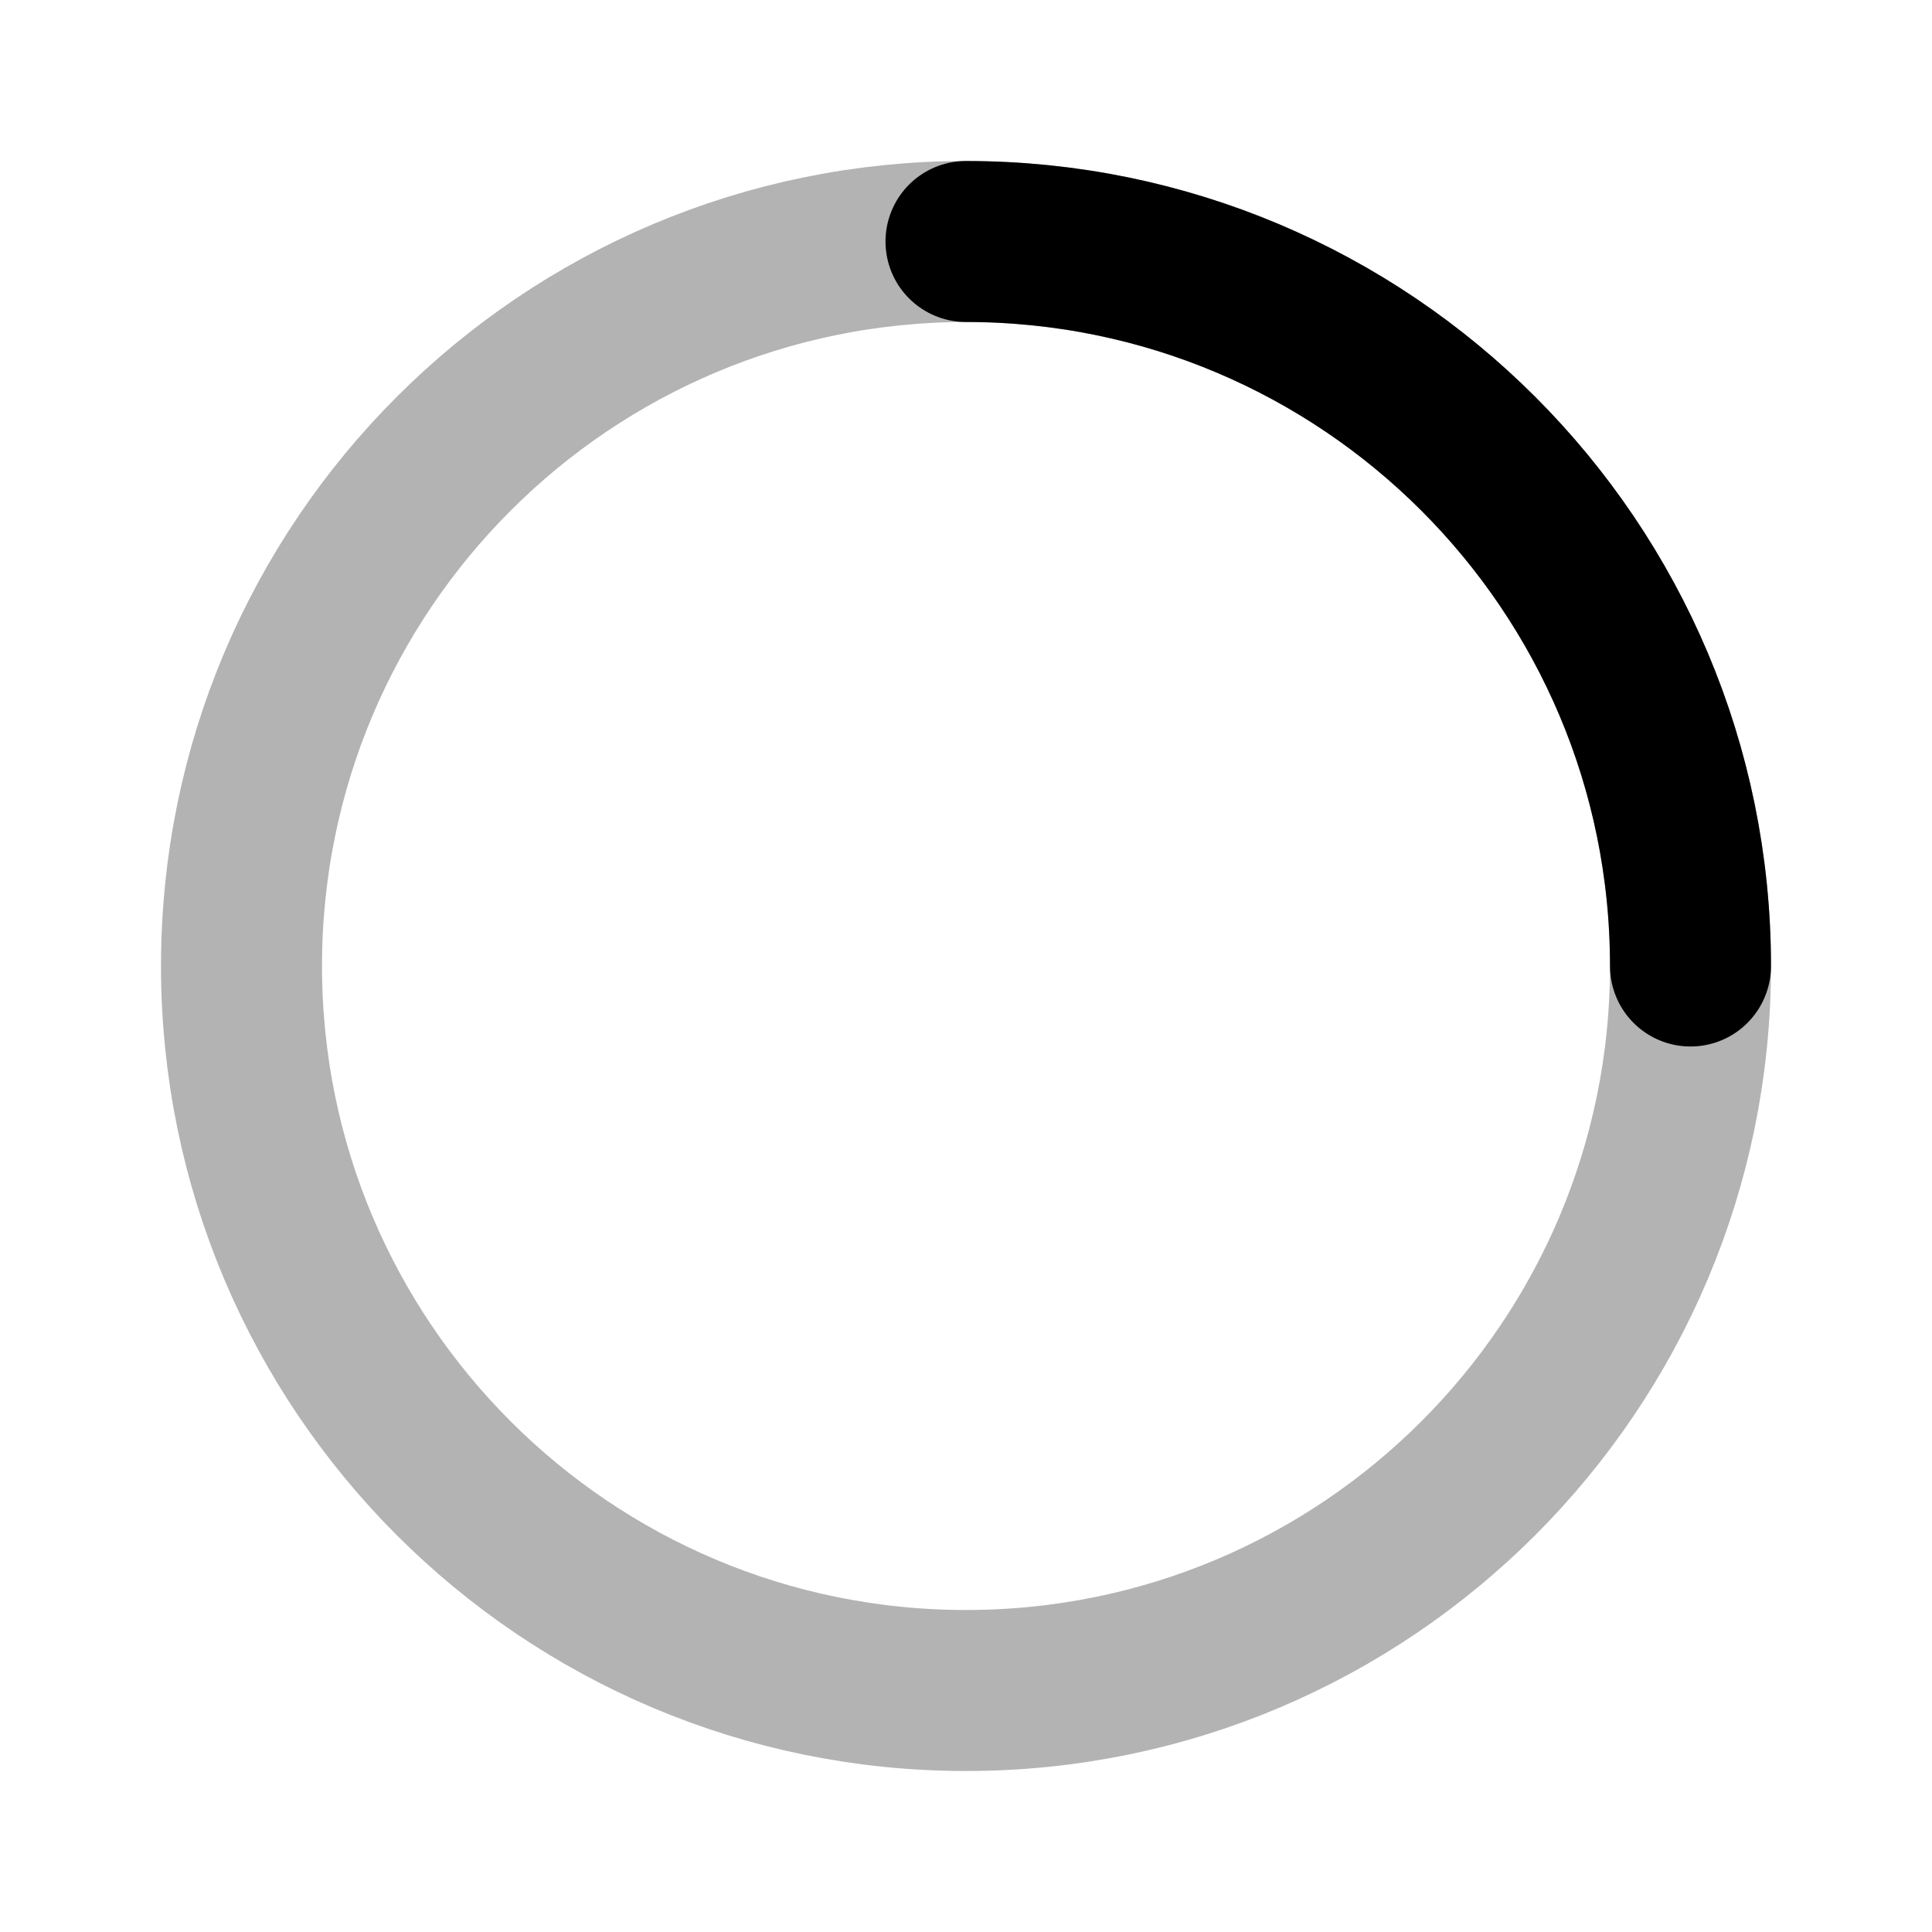
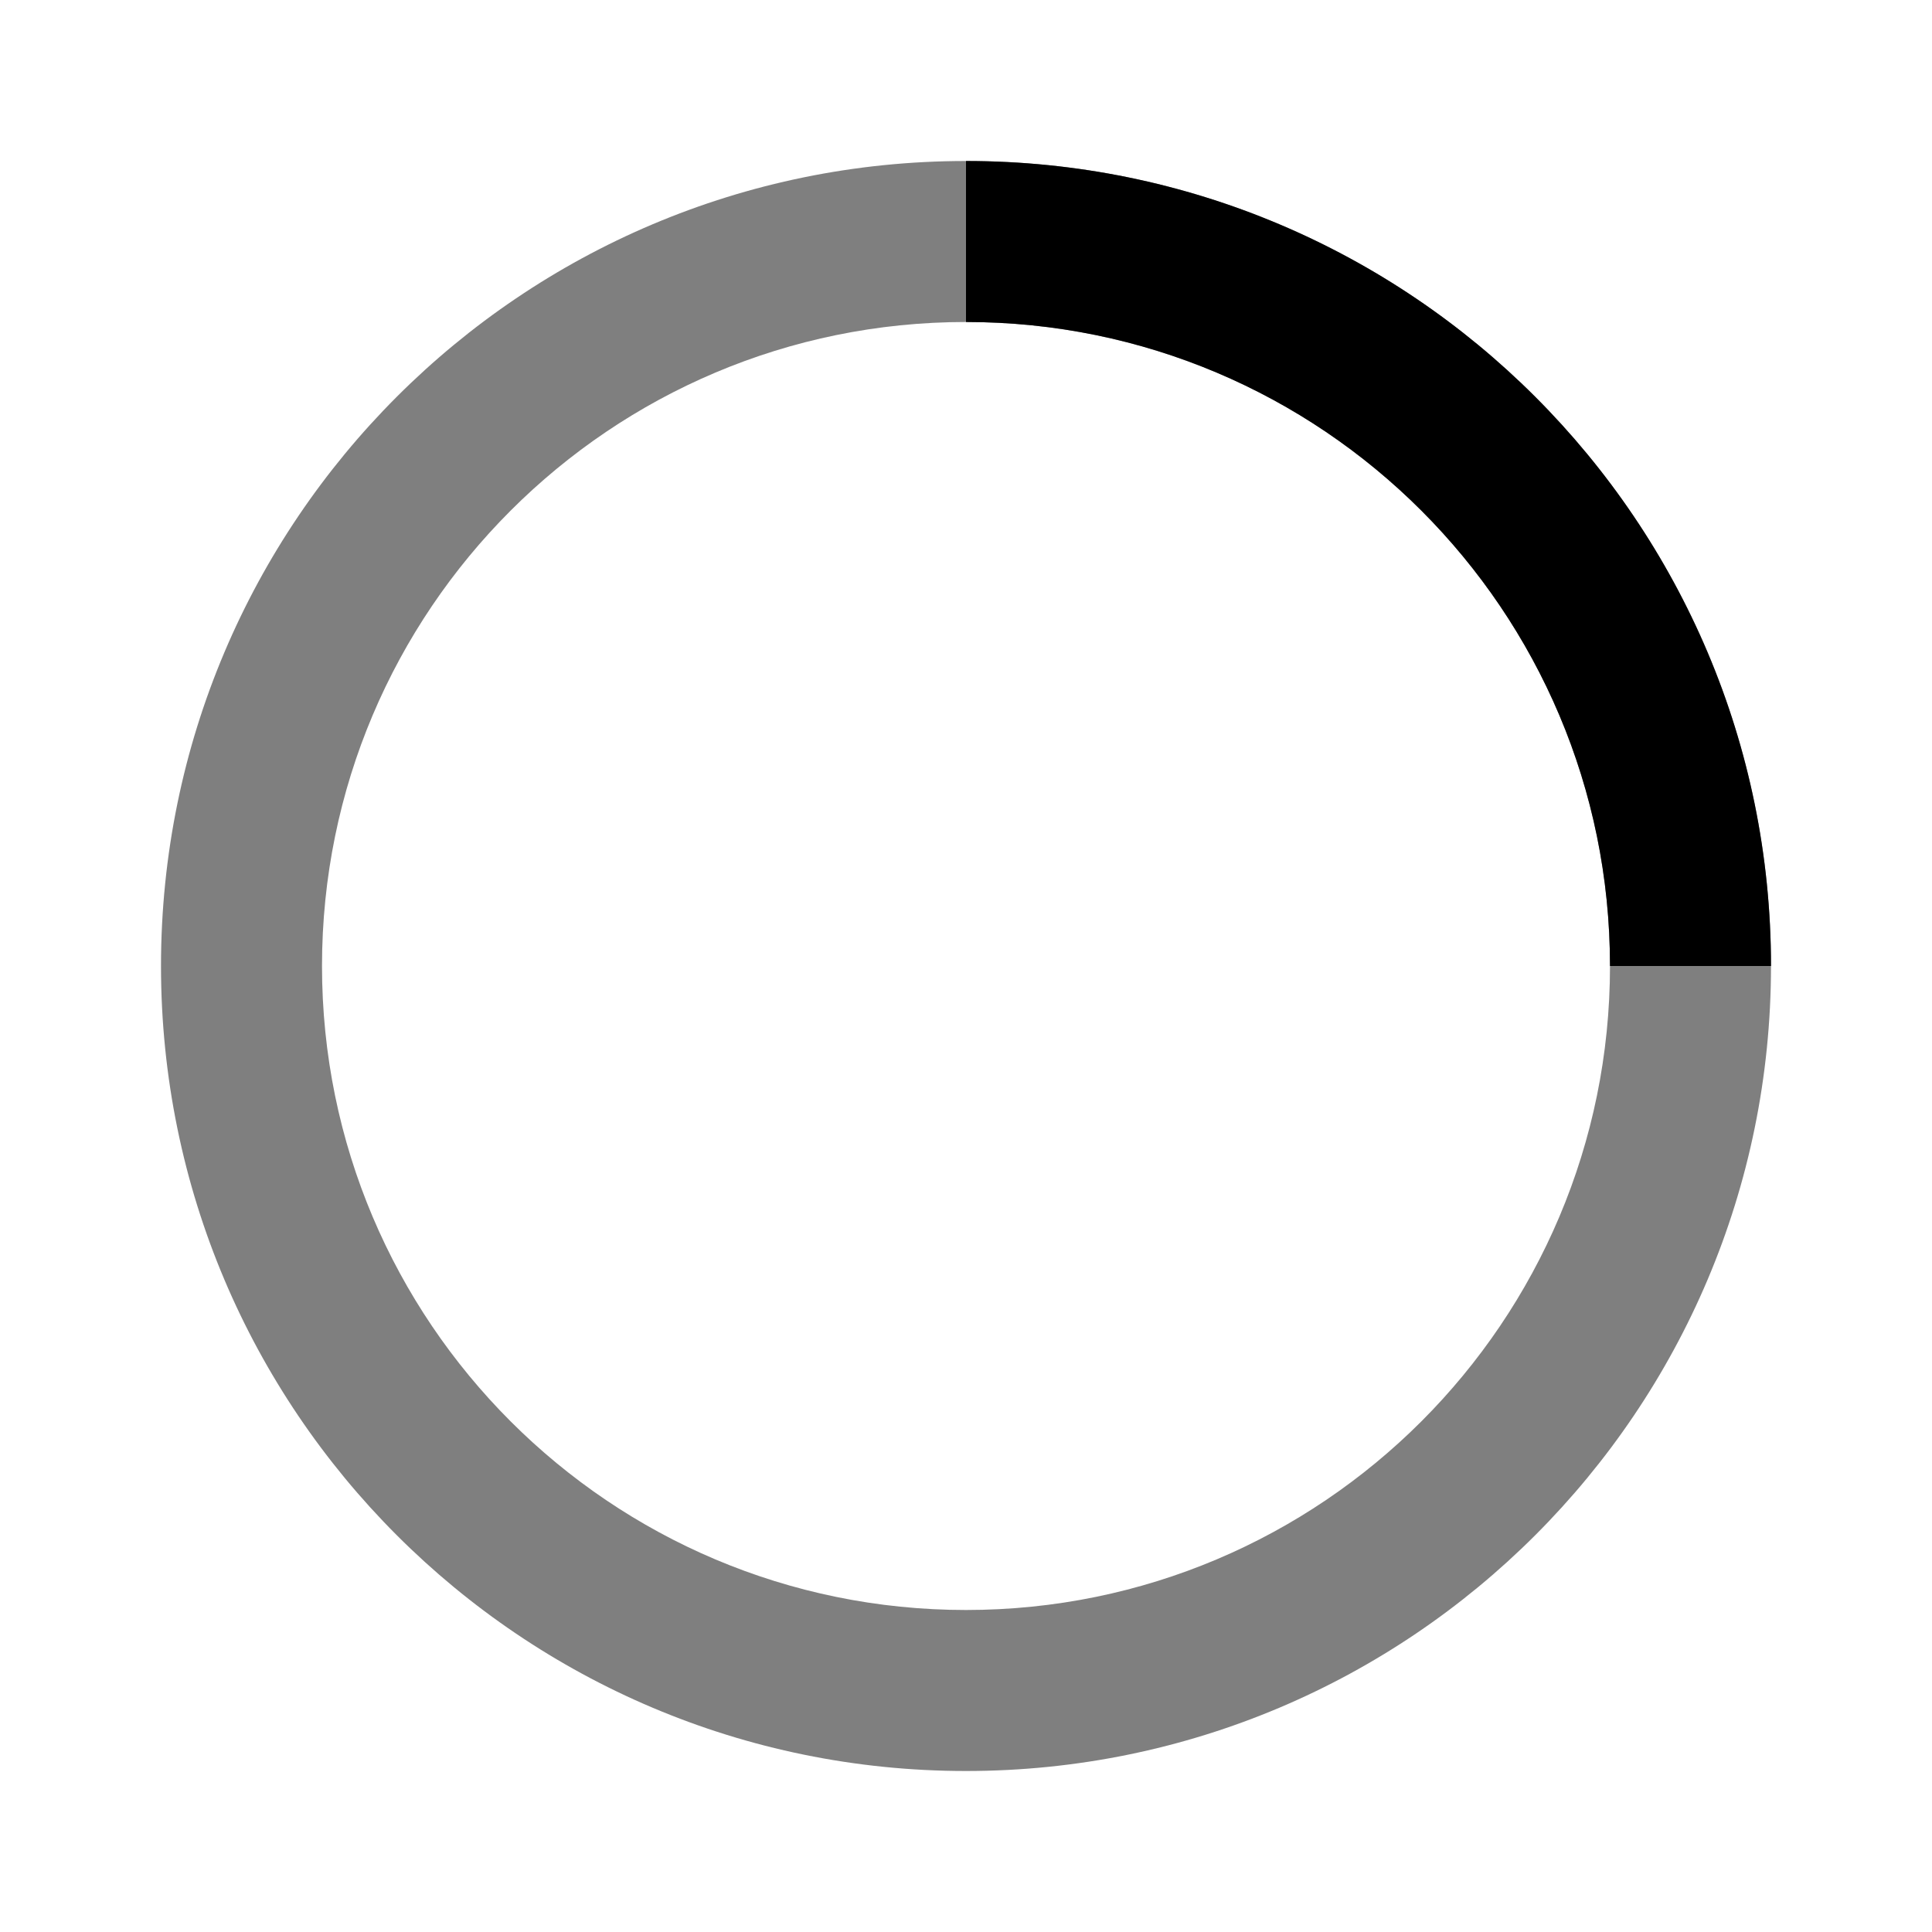
- <svg xmlns="http://www.w3.org/2000/svg" width="24" height="24" viewBox="0 0 24 24">
-   <g fill="none" stroke="currentColor" stroke-linecap="round" stroke-linejoin="round" stroke-width="2">
-     <path stroke-dasharray="18" d="M12 3c4.97 0 9 4.03 9 9">
-       <animate fill="freeze" attributeName="stroke-dashoffset" dur="0.3s" values="18;0" />
-       <animateTransform attributeName="transform" dur="1.5s" repeatCount="indefinite" type="rotate" values="0 12 12;360 12 12" />
-     </path>
-     <path stroke-dasharray="60" d="M12 3c4.97 0 9 4.03 9 9c0 4.97 -4.03 9 -9 9c-4.97 0 -9 -4.03 -9 -9c0 -4.97 4.03 -9 9 -9Z" opacity="0.3">
-       <animate fill="freeze" attributeName="stroke-dashoffset" dur="1.2s" values="60;0" />
-     </path>
-   </g>
+ <svg xmlns="http://www.w3.org/2000/svg" width="1em" height="1em" viewBox="0 0 24 24">
+   <path d="M0 0h24v24H0z" fill="none" />
+   <path fill="currentColor" d="M12 2A10 10 0 1 0 22 12A10 10 0 0 0 12 2Zm0 18a8 8 0 1 1 8-8A8 8 0 0 1 12 20Z" opacity=".5" />
+   <path fill="currentColor" d="M20 12h2A10 10 0 0 0 12 2V4A8 8 0 0 1 20 12Z">
+     <animateTransform attributeName="transform" dur="1s" from="0 12 12" repeatCount="indefinite" to="360 12 12" type="rotate" />
+   </path>
</svg>
